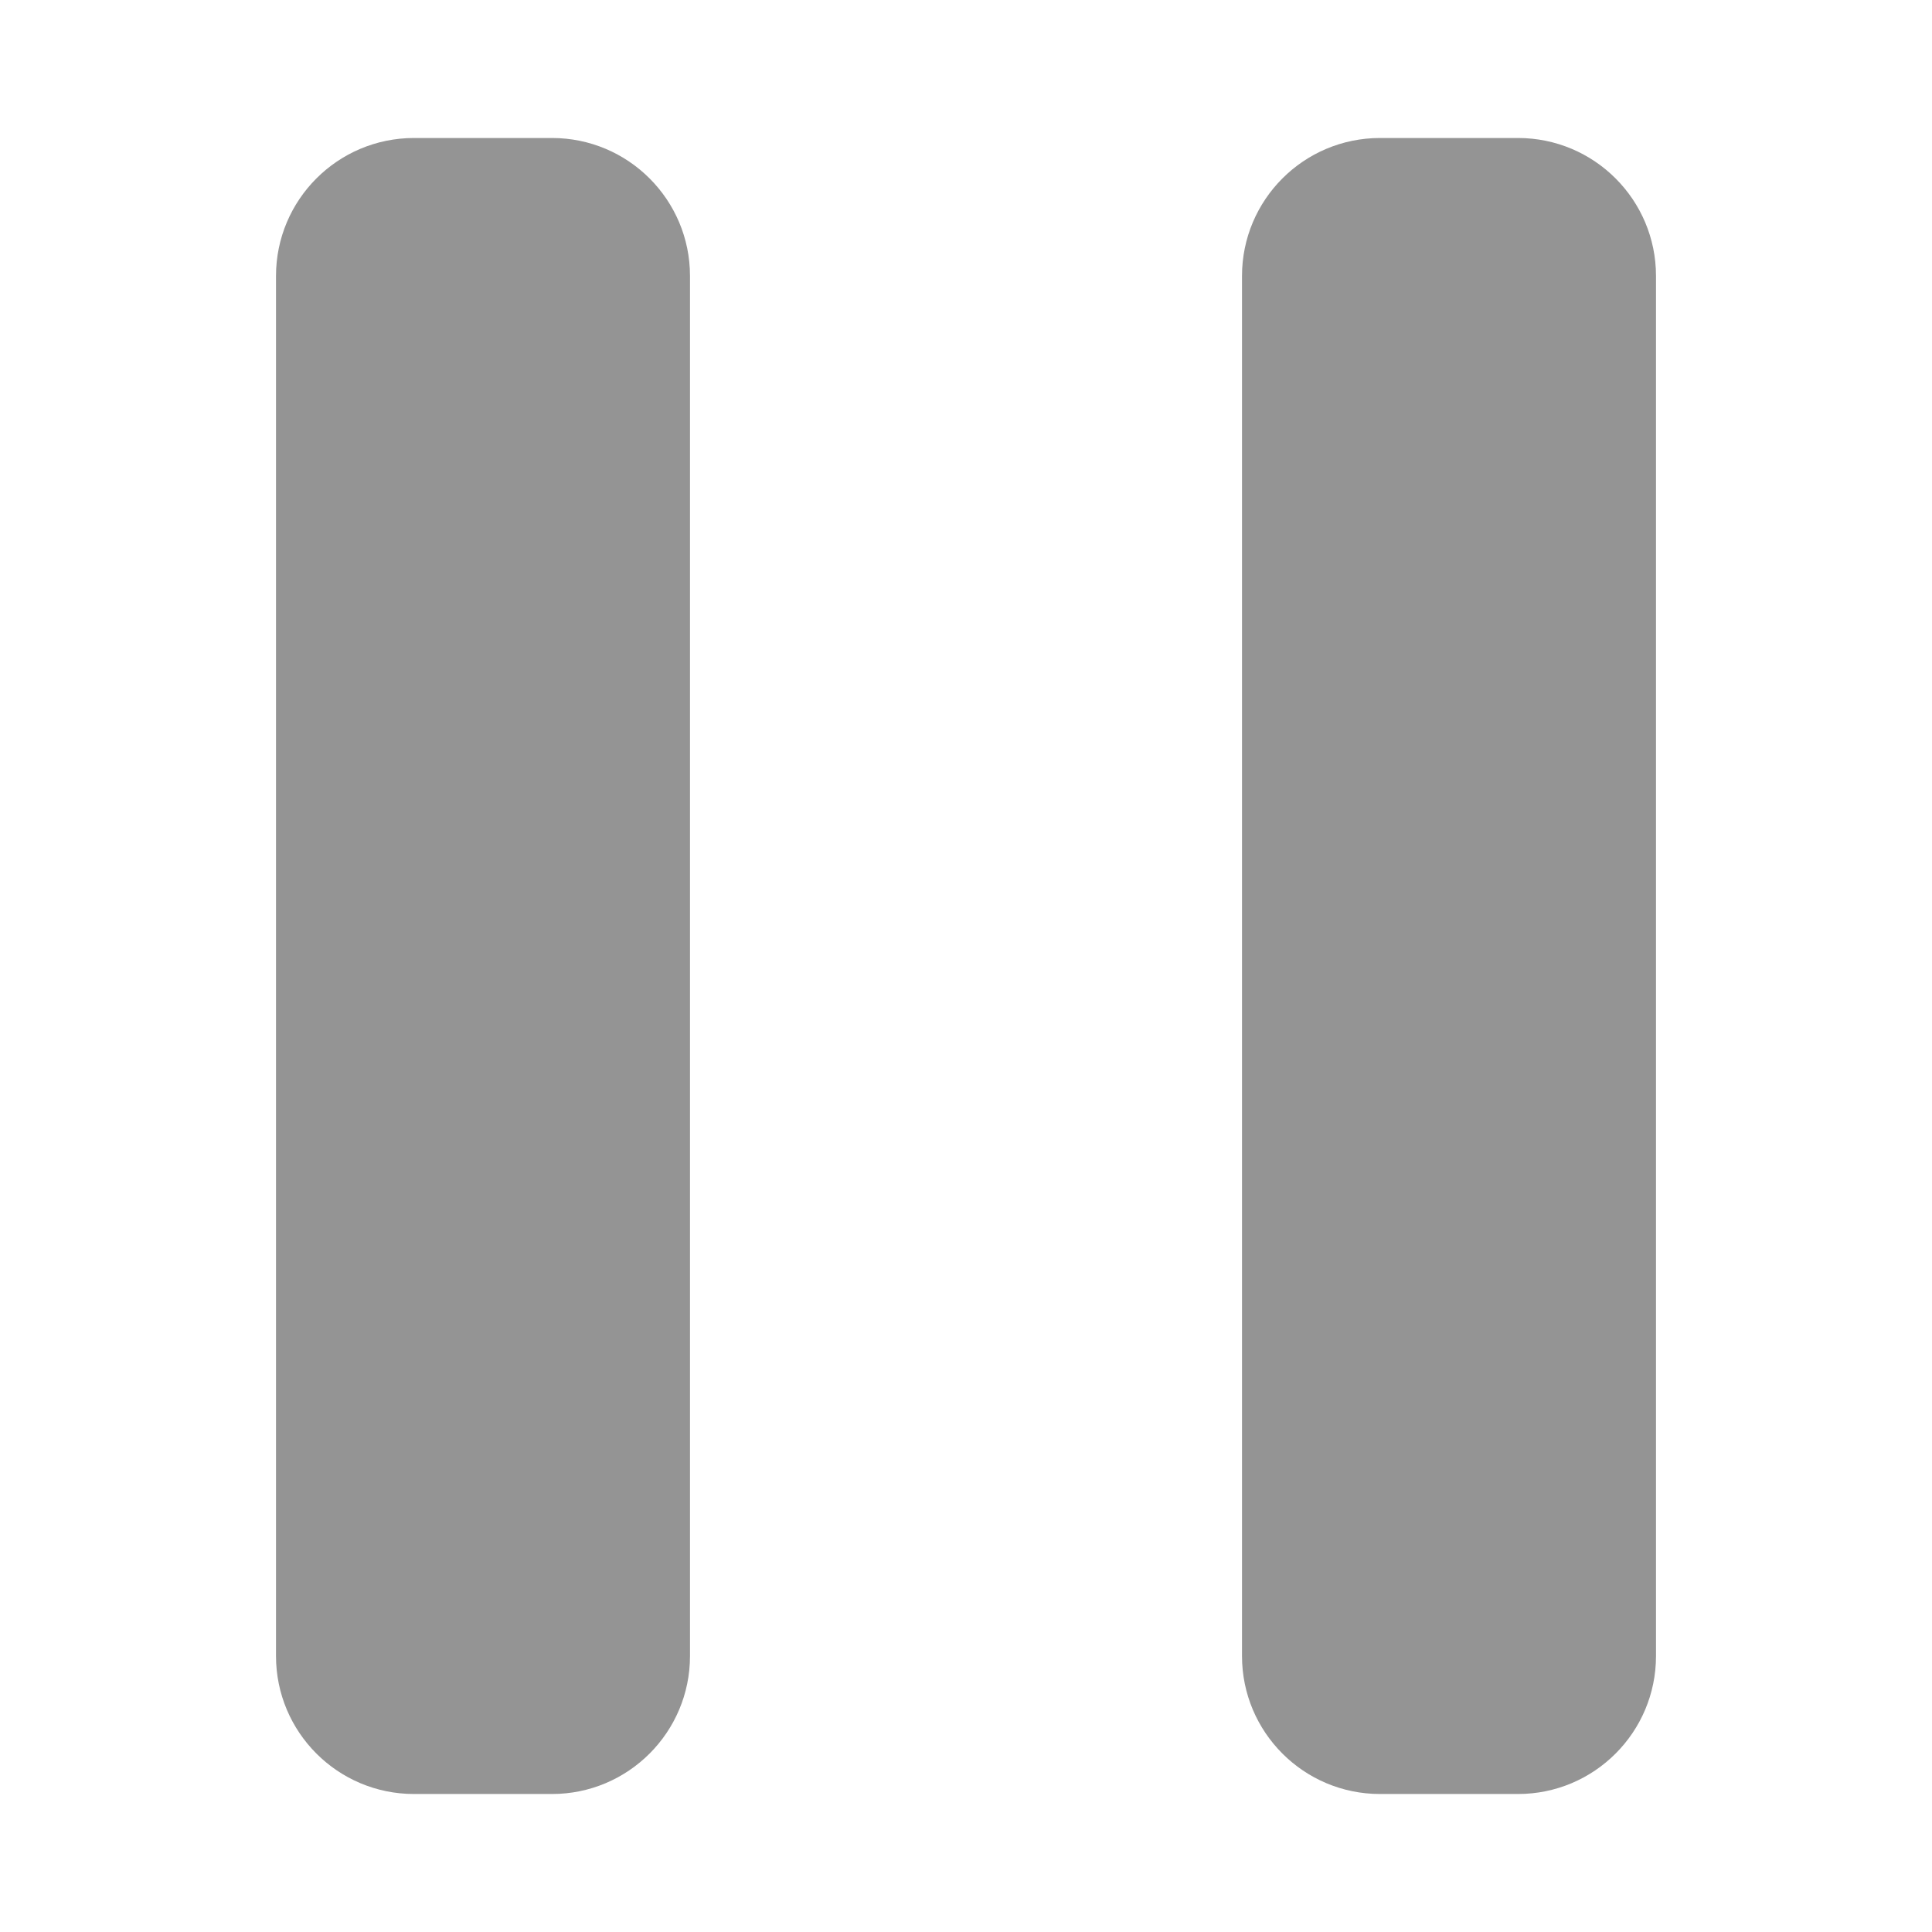
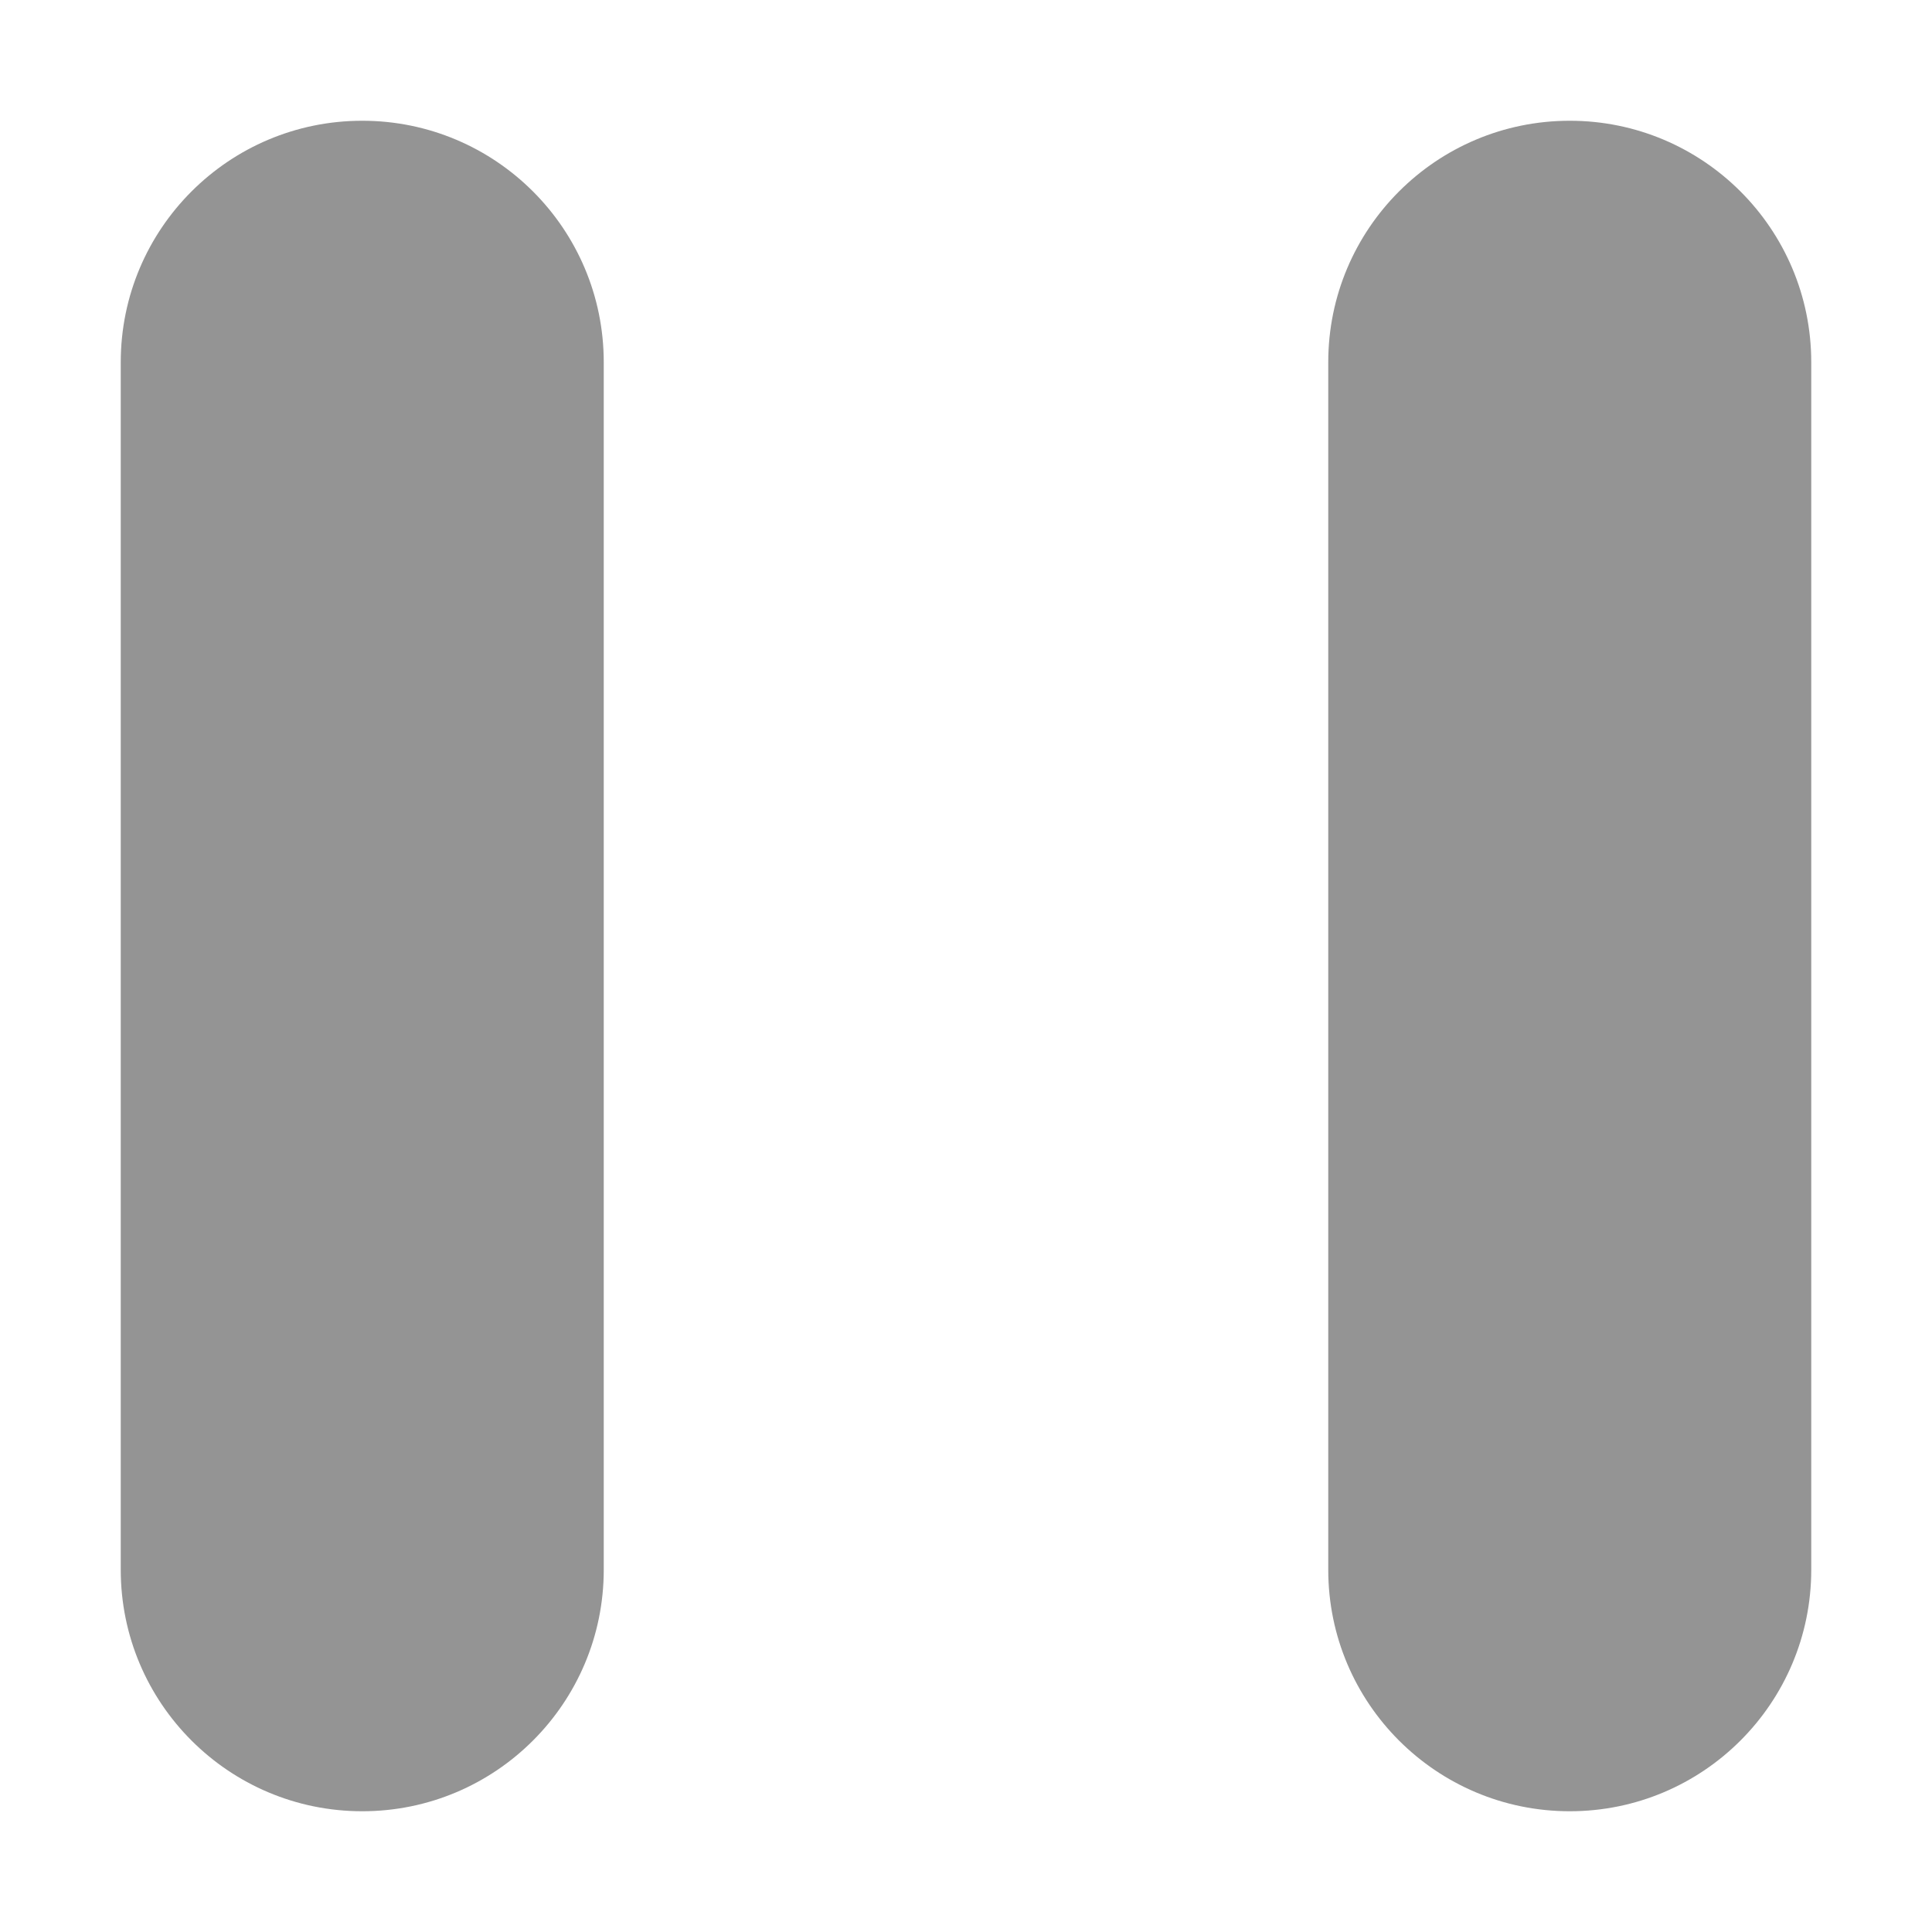
- <svg xmlns="http://www.w3.org/2000/svg" width="14" height="14" viewBox="0 0 14 14">
-   <rect x="2" y="1" width="3" height="12" rx="1" style="fill:#949494" />
-   <rect x="9" y="1" width="3" height="12" rx="1" style="fill:#949494" />
+ <svg xmlns="http://www.w3.org/2000/svg" id="a" width="16" height="16" viewBox="0 0 16 16">
+   <rect x="1" y="1" width="4" height="14" rx="2" ry="2" style="fill:#949494;" />
+   <rect x="11" y="1" width="4" height="14" rx="2" ry="2" style="fill:#949494;" />
</svg>
